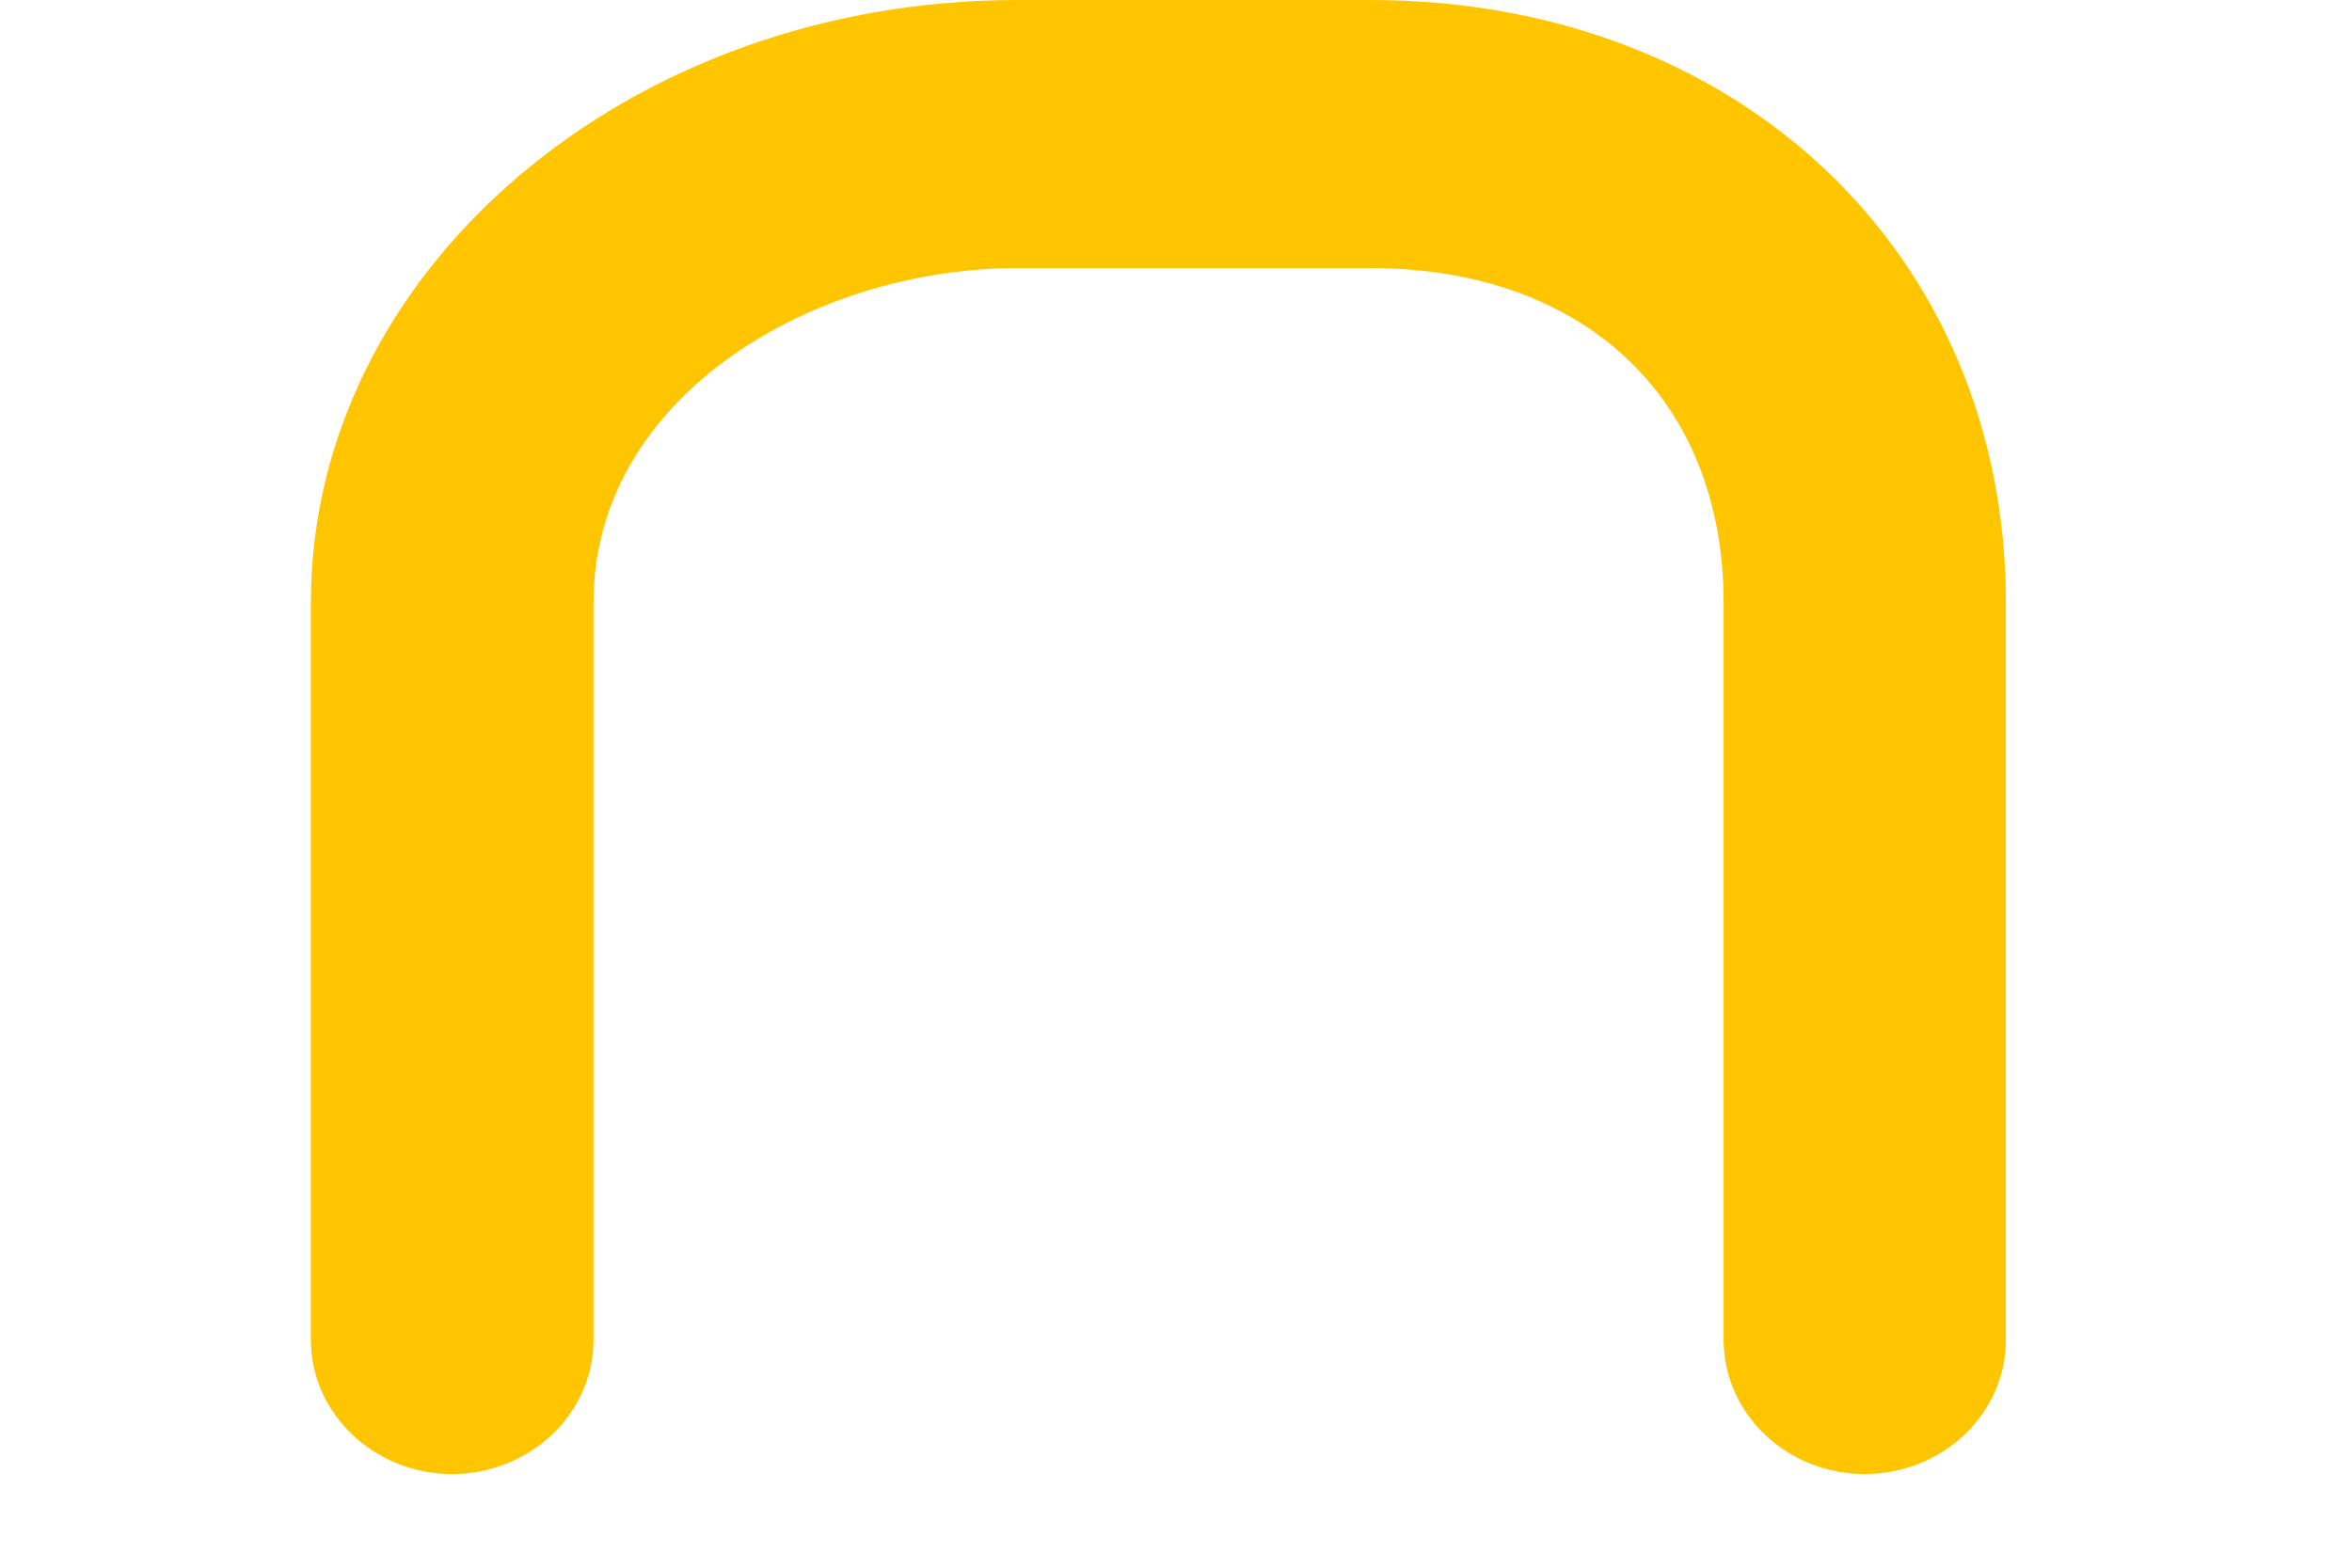
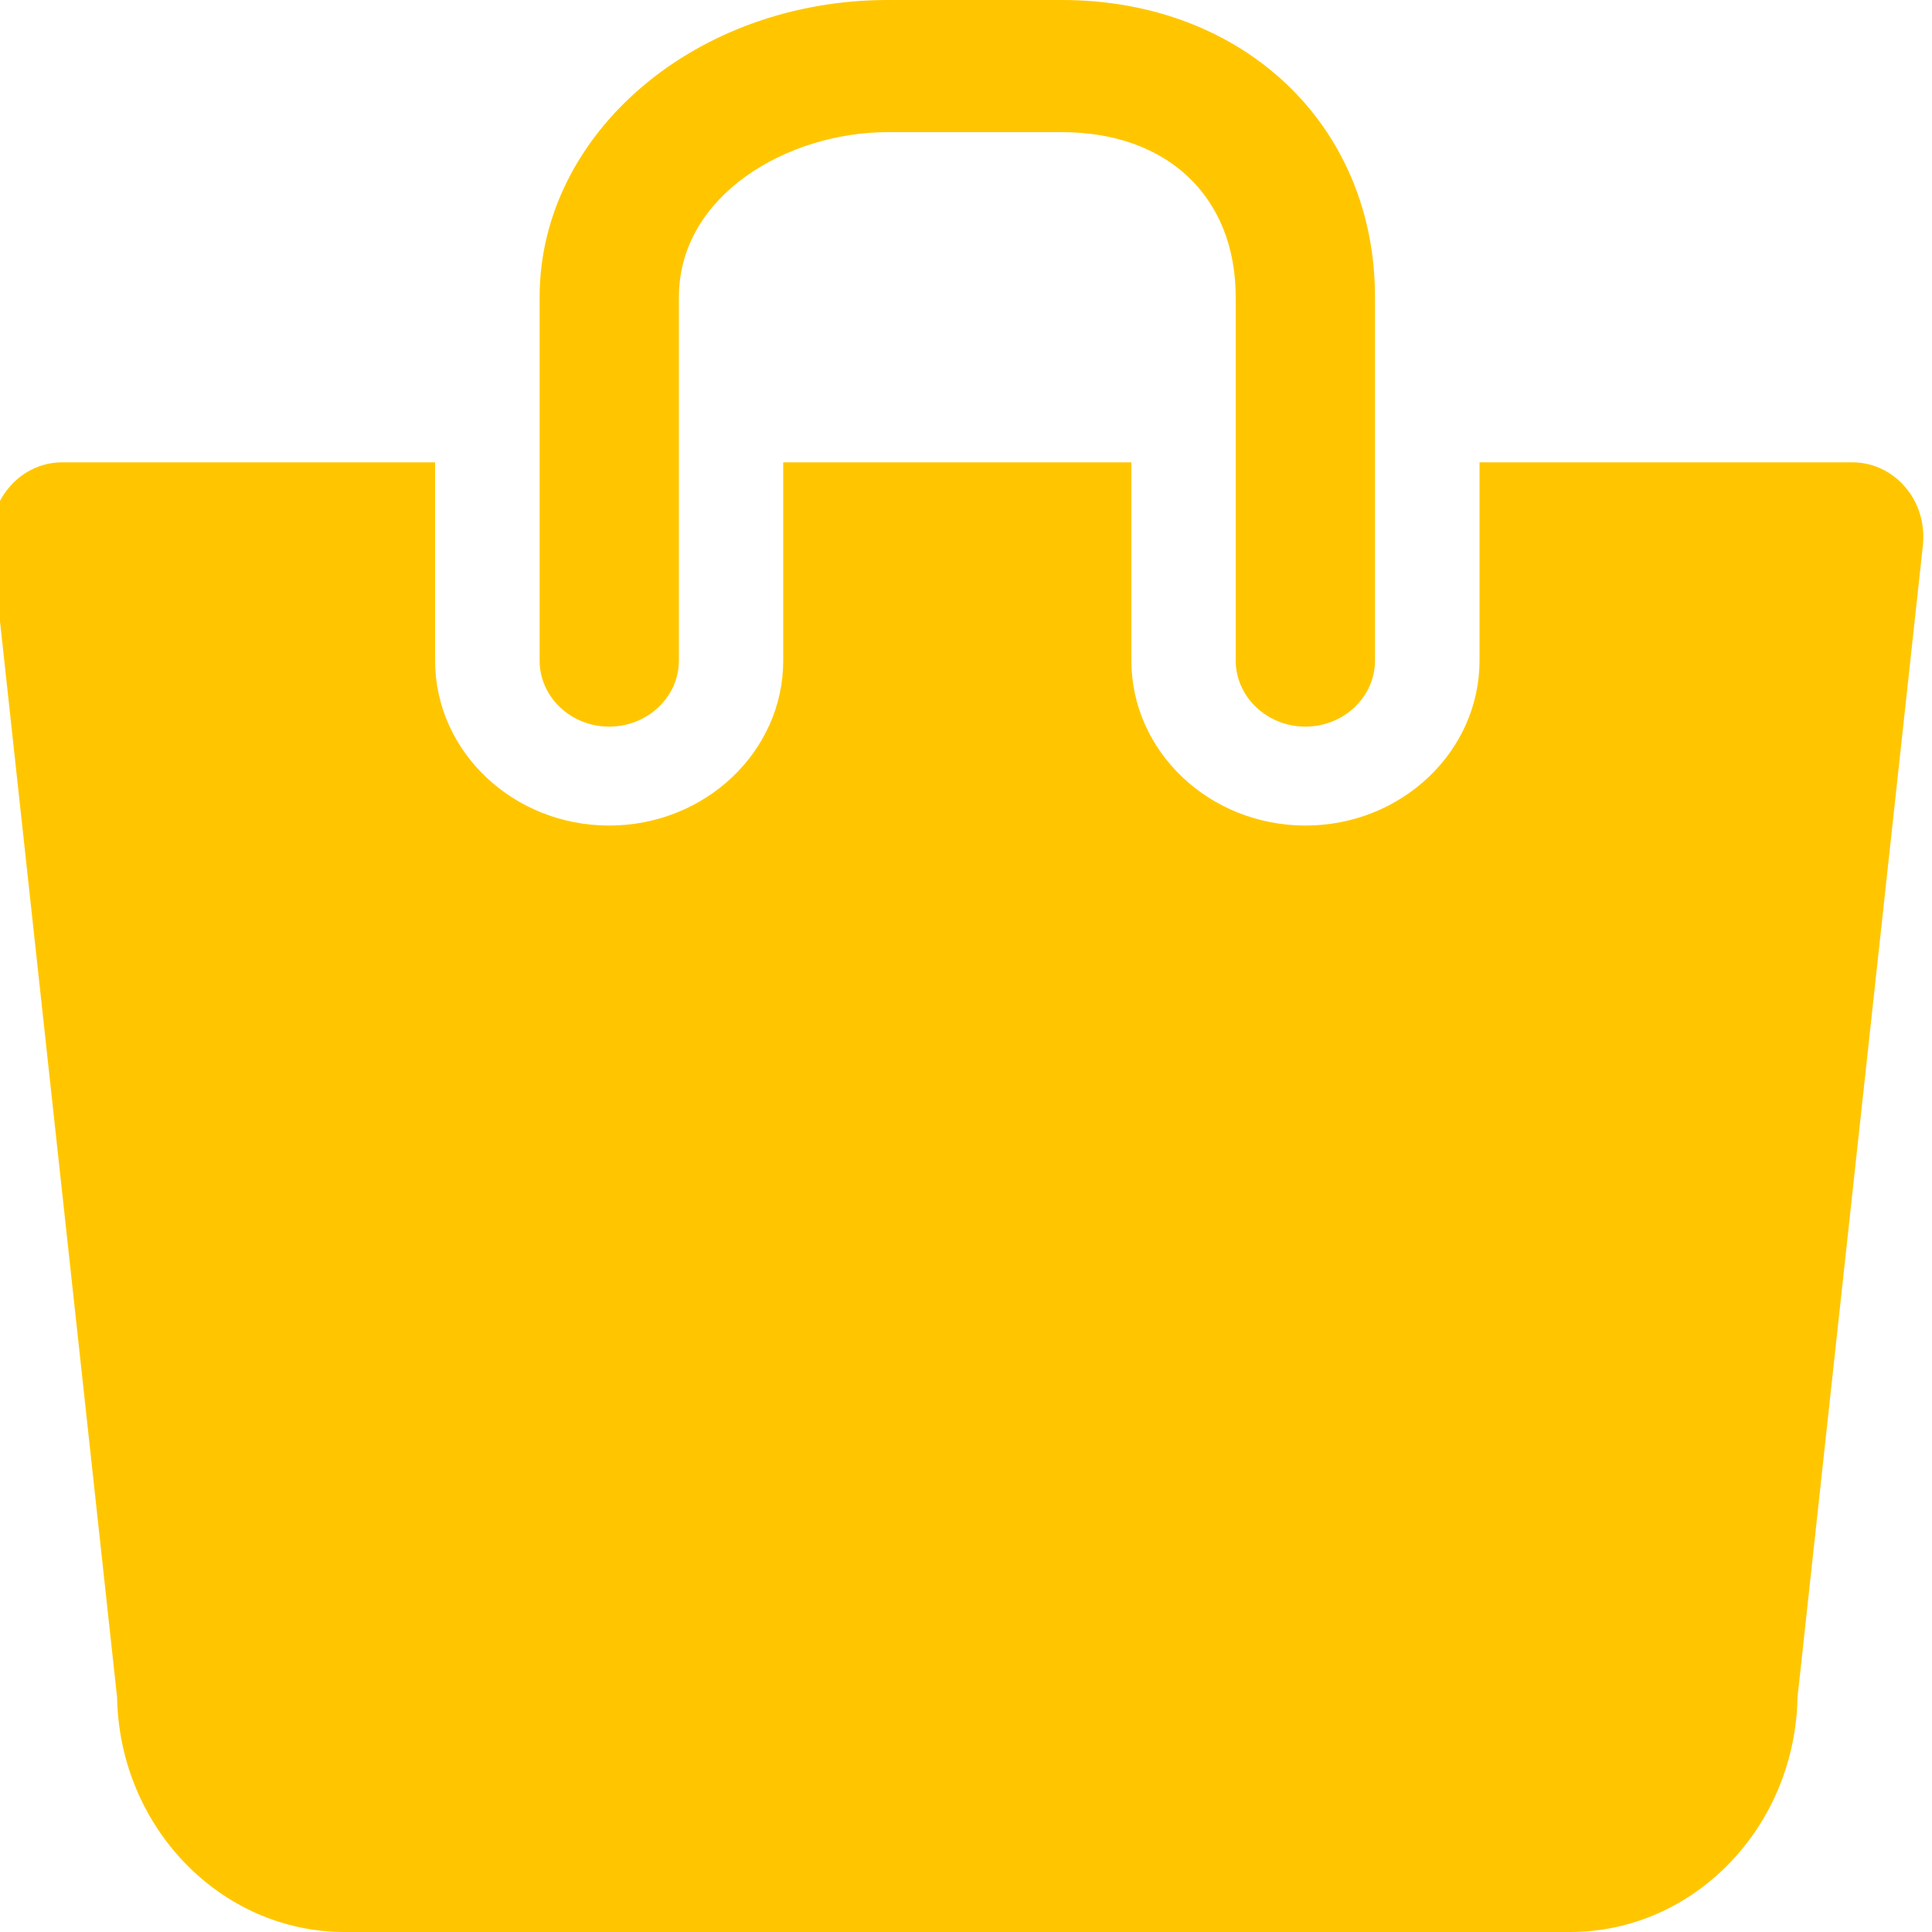
- <svg xmlns="http://www.w3.org/2000/svg" width="6" height="4" viewBox="0 0 6 4" fill="none">
-   <path d="M1.153 3.761C1.352 3.761 1.514 3.607 1.514 3.419V1.538C1.514 1.011 2.075 0.684 2.595 0.684H3.496C4.043 0.684 4.397 1.019 4.397 1.538V3.419C4.397 3.607 4.558 3.761 4.757 3.761C4.956 3.761 5.117 3.607 5.117 3.419V1.538C5.117 0.647 4.435 0 3.496 0H2.595C1.601 0 0.793 0.69 0.793 1.538V3.419C0.793 3.607 0.955 3.761 1.153 3.761Z" fill="#FFC600" />
+ <svg xmlns="http://www.w3.org/2000/svg" width="10" height="10" viewBox="0 0 10 10" fill="none">
+   <path d="M9.862 2.522C9.793 2.44 9.693 2.393 9.589 2.393H7.658V3.419C7.658 3.89 7.254 4.273 6.757 4.273C6.26 4.273 5.856 3.89 5.856 3.419V2.393H4.054V3.419C4.054 3.89 3.65 4.273 3.153 4.273C2.656 4.273 2.252 3.89 2.252 3.419V2.393H0.321C0.217 2.393 0.117 2.44 0.048 2.522C-0.022 2.603 -0.054 2.712 -0.043 2.821L0.606 8.785C0.618 9.457 1.142 10 1.784 10H8.126C8.768 10 9.292 9.457 9.304 8.784L9.953 2.821C9.964 2.712 9.932 2.603 9.862 2.522Z" fill="#FFC600" />
+   <path d="M3.153 3.761C3.352 3.761 3.514 3.607 3.514 3.419V1.538C3.514 1.011 4.075 0.684 4.595 0.684H5.496C6.043 0.684 6.396 1.019 6.396 1.538V3.419C6.396 3.607 6.558 3.761 6.757 3.761C6.955 3.761 7.117 3.607 7.117 3.419V1.538C7.117 0.647 6.435 0 5.496 0H4.595C3.601 0 2.793 0.69 2.793 1.538V3.419C2.793 3.607 2.954 3.761 3.153 3.761Z" fill="#FFC600" />
</svg>
